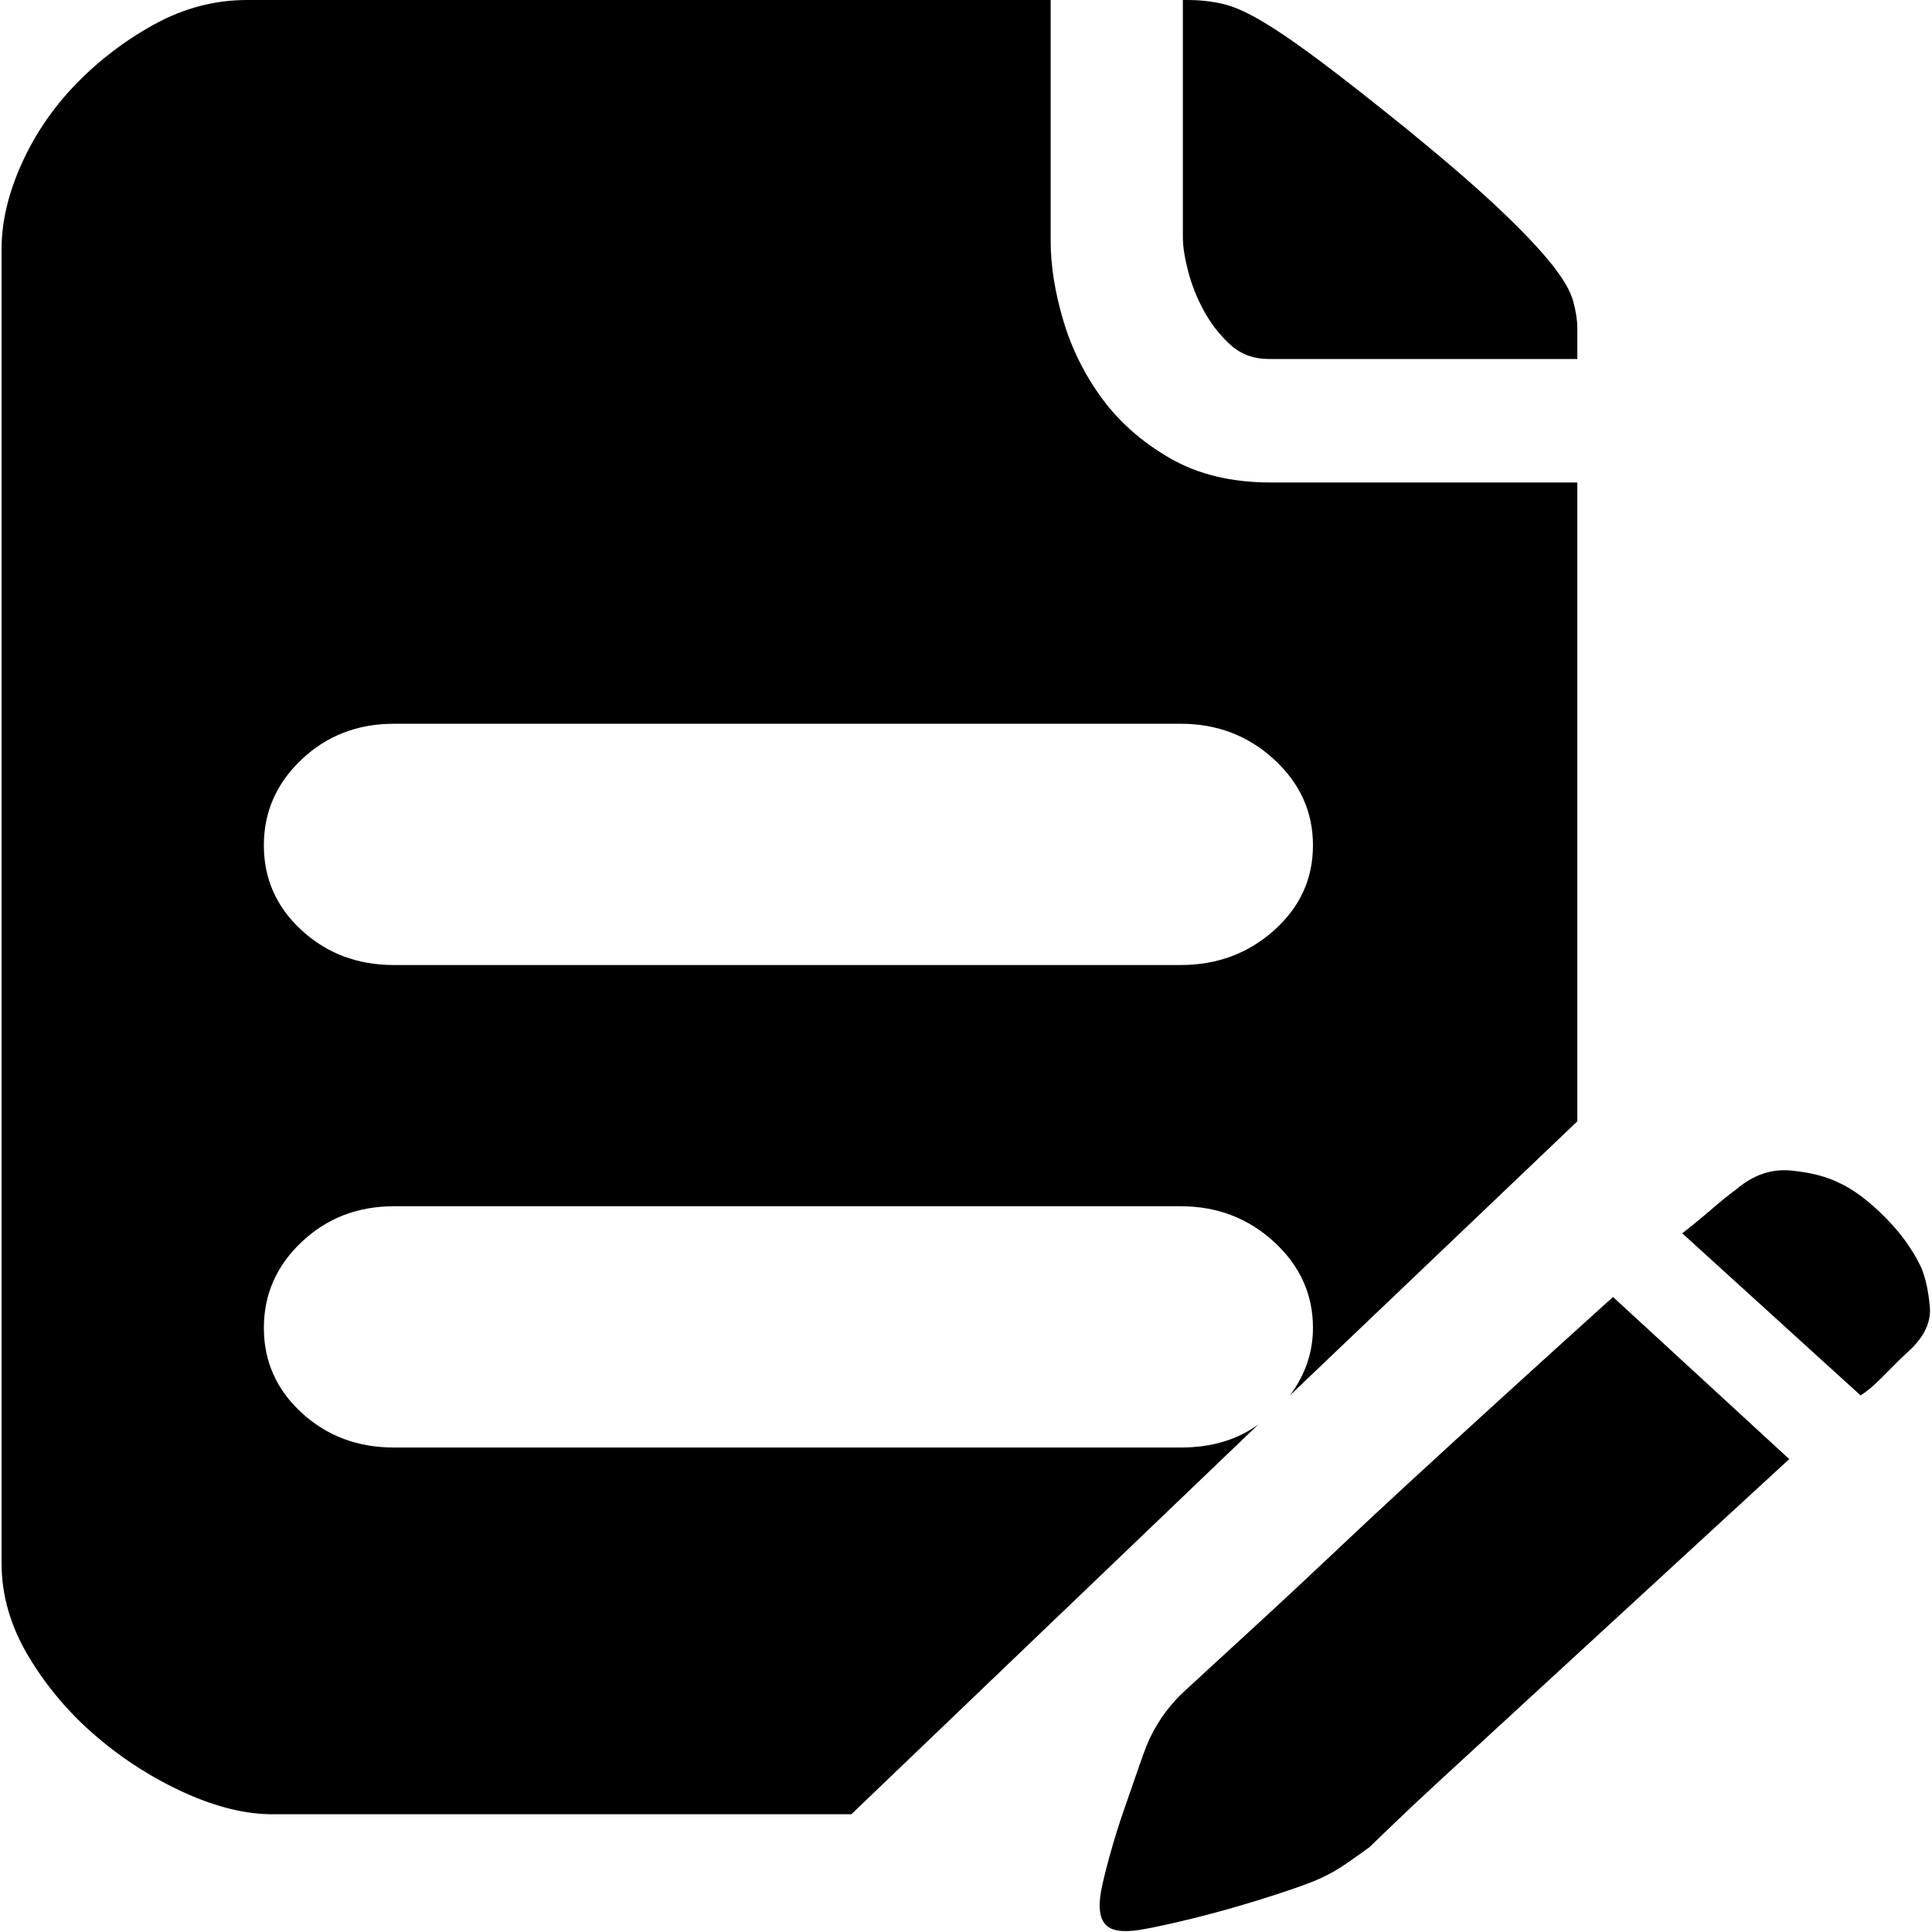
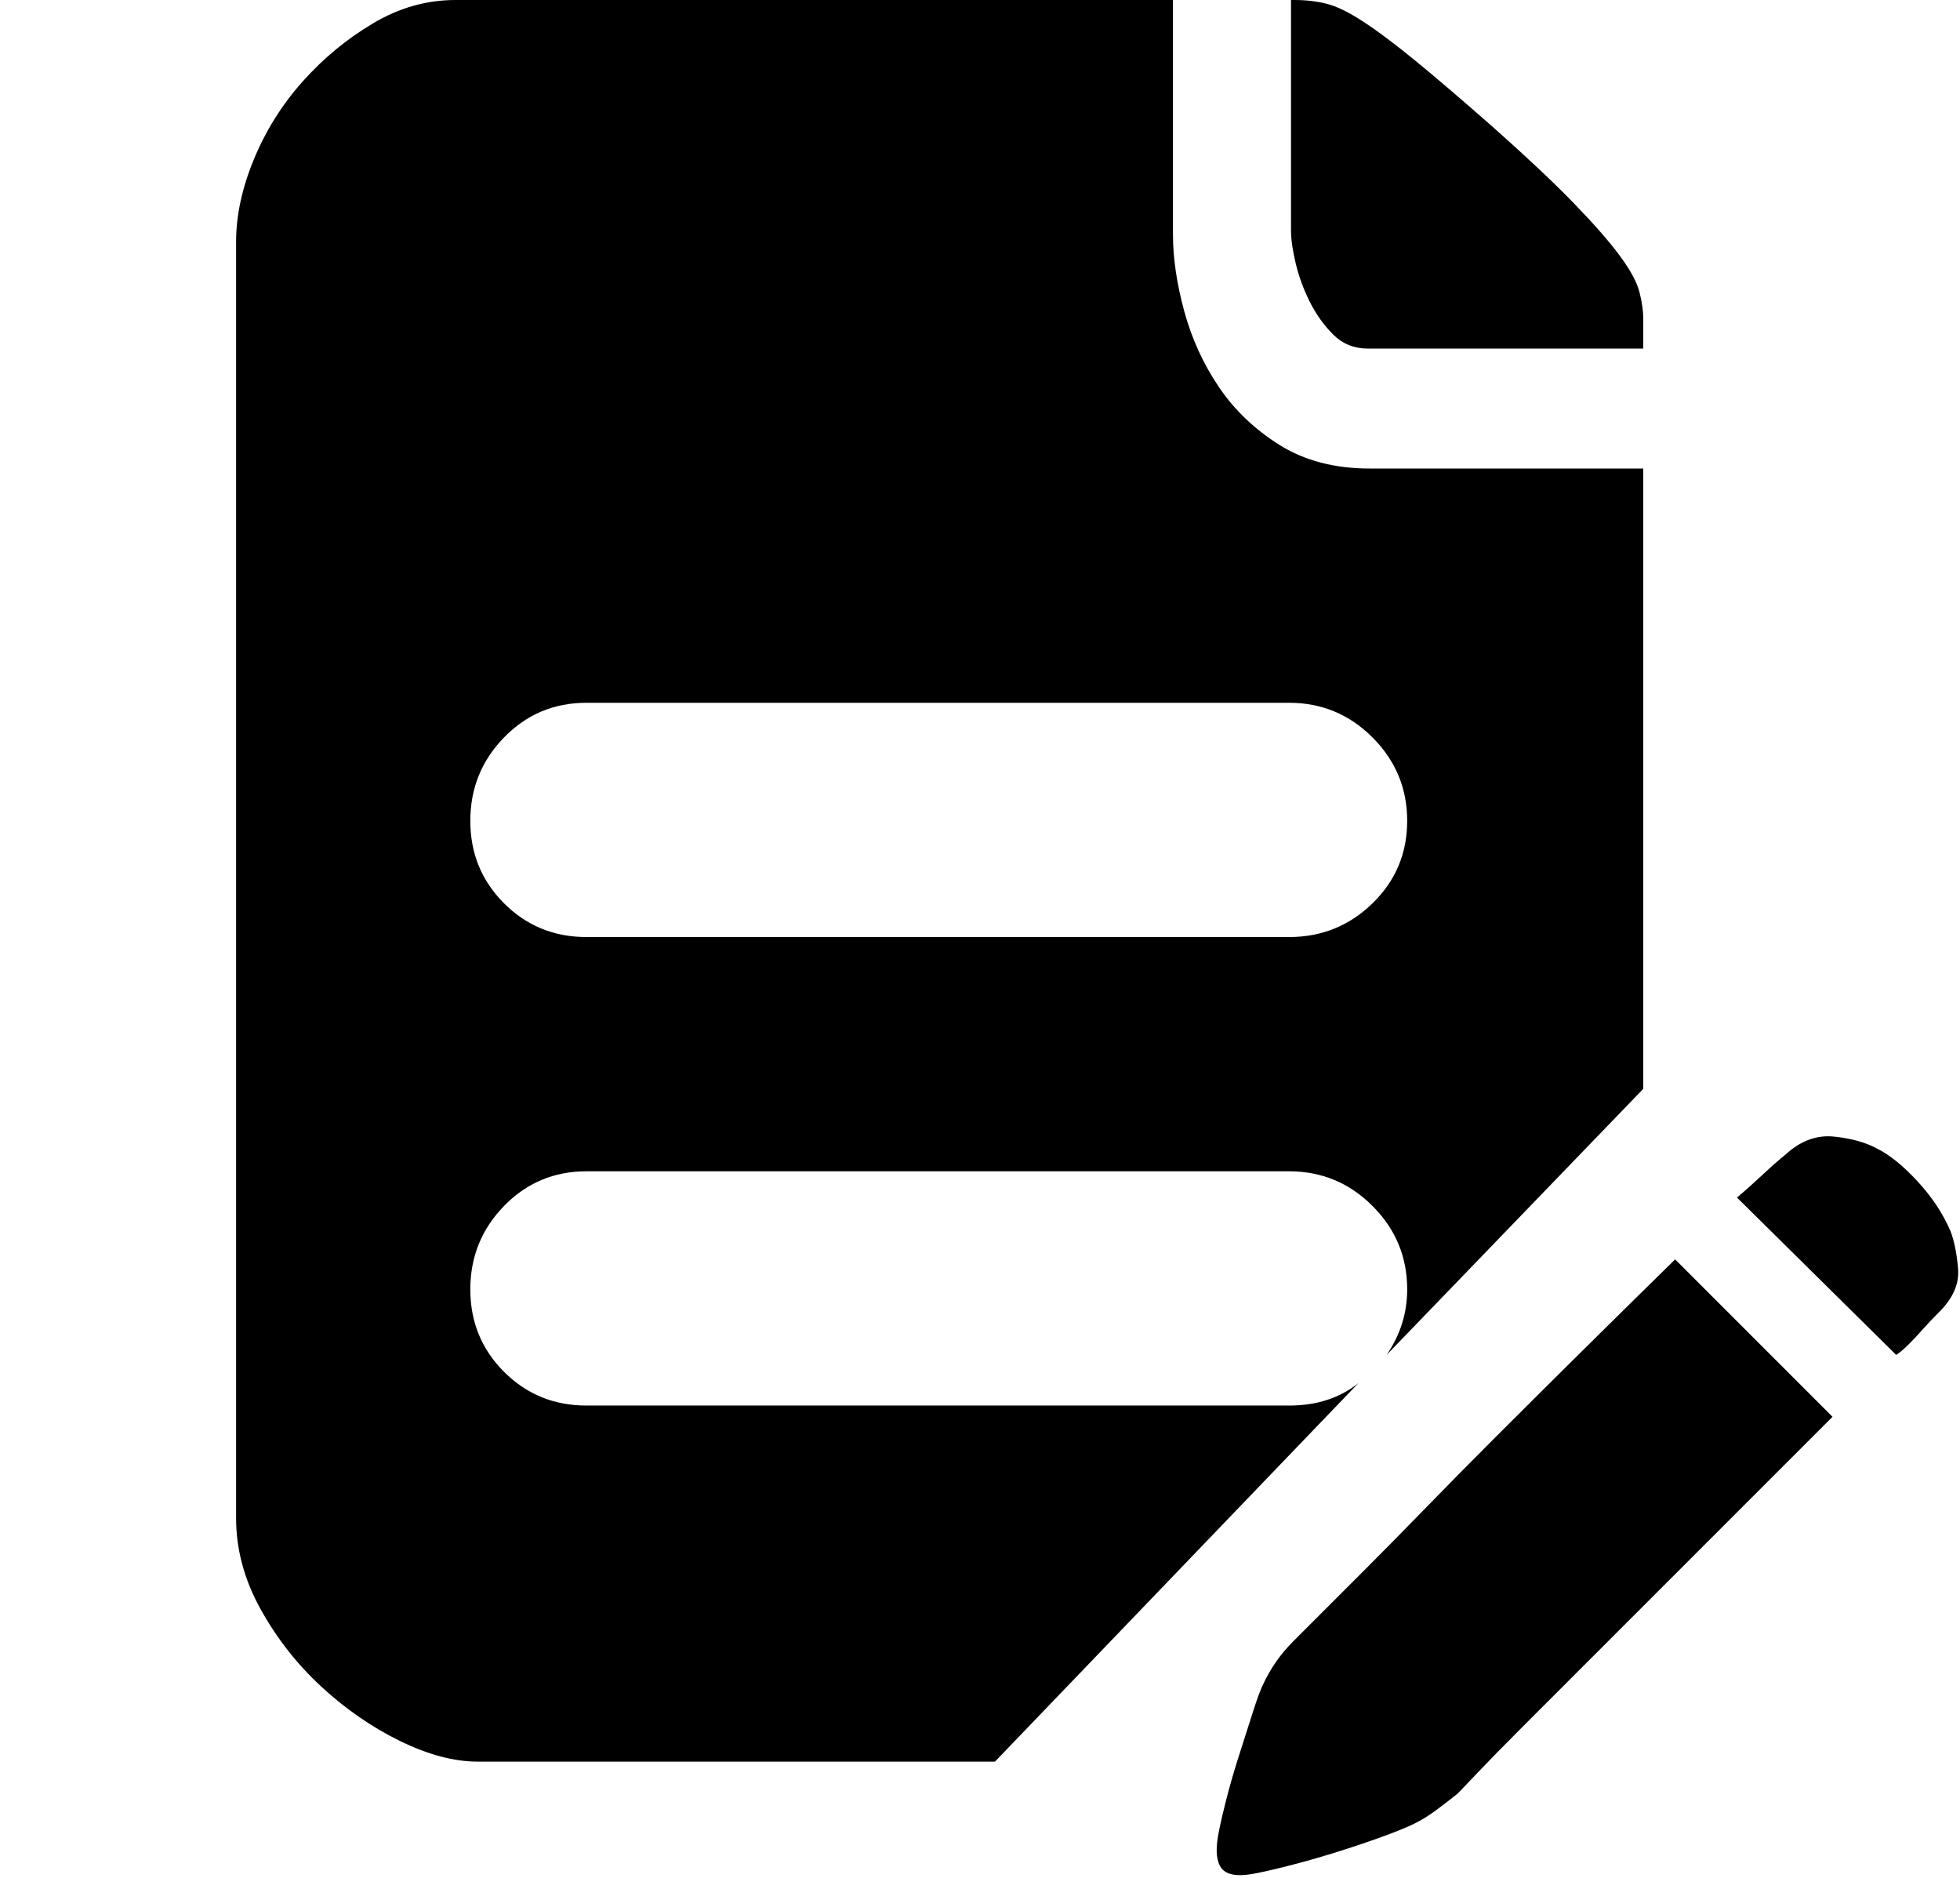
- <svg xmlns="http://www.w3.org/2000/svg" width="128" height="128">
-   <path d="M84.068 23.784c-1.02 0-1.877-.32-2.572-.96a8.588 8.588 0 0 1-1.738-2.237 11.524 11.524 0 0 1-1.042-2.621c-.232-.895-.348-1.641-.348-2.238V0h.278c.834 0 1.622.085 2.363.256.742.17 1.645.575 2.711 1.214 1.066.64 2.363 1.535 3.892 2.686 1.53 1.15 3.453 2.664 5.77 4.54 2.502 2.045 4.494 3.771 5.977 5.178 1.483 1.406 2.618 2.6 3.406 3.58.787.98 1.274 1.812 1.46 2.494.185.682.277 1.278.277 1.79v2.046H84.068zM127.3 84.01c.278.682.464 1.535.556 2.558.093 1.023-.37 2.003-1.39 2.94-.463.427-.88.832-1.25 1.215-.372.384-.696.704-.974.96a6.69 6.69 0 0 1-.973.767l-11.816-10.741a44.331 44.331 0 0 0 1.877-1.535 31.028 31.028 0 0 1 1.737-1.406c1.112-.938 2.317-1.343 3.615-1.215 1.297.128 2.363.405 3.197.83.927.427 1.923 1.173 2.989 2.239 1.065 1.065 1.876 2.195 2.432 3.388zM78.23 95.902c2.038 0 3.752-.511 5.143-1.534l-26.969 25.83H18.037c-1.761 0-3.684-.47-5.77-1.407a24.549 24.549 0 0 1-5.838-3.709 21.373 21.373 0 0 1-4.518-5.306c-1.204-2.003-1.807-4.07-1.807-6.202V16.495c0-1.79.44-3.665 1.32-5.626A18.41 18.41 0 0 1 5.04 5.562a21.798 21.798 0 0 1 5.213-3.964C12.198.533 14.237 0 16.37 0h53.24v15.984c0 1.62.278 3.367.834 5.242a16.704 16.704 0 0 0 2.572 5.179c1.159 1.577 2.665 2.898 4.518 3.964 1.853 1.066 4.078 1.598 6.673 1.598h20.295v42.325L85.458 92.45c1.02-1.364 1.529-2.856 1.529-4.476 0-2.216-.857-4.113-2.572-5.69-1.714-1.577-3.776-2.366-6.186-2.366H26.1c-2.409 0-4.448.789-6.116 2.366-1.668 1.577-2.502 3.474-2.502 5.69 0 2.217.834 4.092 2.502 5.626 1.668 1.535 3.707 2.302 6.117 2.302h52.13zM26.1 47.951c-2.41 0-4.449.789-6.117 2.366-1.668 1.577-2.502 3.473-2.502 5.69 0 2.216.834 4.092 2.502 5.626 1.668 1.534 3.707 2.302 6.117 2.302h52.13c2.409 0 4.47-.768 6.185-2.302 1.715-1.534 2.572-3.41 2.572-5.626 0-2.217-.857-4.113-2.572-5.69-1.714-1.577-3.776-2.366-6.186-2.366H26.1zm52.407 64.063l1.807-1.663 3.476-3.196a479.75 479.75 0 0 0 4.587-4.284 500.757 500.757 0 0 1 5.004-4.667c3.985-3.666 8.48-7.758 13.485-12.276l11.677 10.741-13.485 12.404-5.004 4.603-4.587 4.22a179.46 179.46 0 0 0-3.267 3.068c-.88.853-1.367 1.322-1.46 1.407-.463.341-.973.703-1.529 1.087-.556.383-1.112.703-1.668.959-.556.256-1.413.575-2.572.959a83.5 83.5 0 0 1-3.545 1.087 72.2 72.2 0 0 1-3.475.895c-1.112.256-1.946.426-2.502.511-1.112.17-1.854.043-2.224-.383-.371-.426-.464-1.151-.278-2.174.092-.511.278-1.279.556-2.302.278-1.023.602-2.067.973-3.132l1.042-3.005c.325-.938.58-1.577.765-1.918a10.157 10.157 0 0 1 2.224-2.941z" />
+ <svg xmlns="http://www.w3.org/2000/svg" t="1506330387278" class="icon" style="" viewBox="0 0 1069 1024" version="1.1" p-id="1447" width="66.812" height="64">
+   <defs>
+     <style type="text/css" />
+   </defs>
+   <path d="M746.028 190.084q-11.242 0-18.906-7.665t-12.774-17.884-7.665-20.95-2.555-17.884l0-125.701 2.044 0q9.198 0 17.373 2.044t19.928 9.709 28.615 21.461 42.411 36.279q27.593 24.527 43.944 41.389t25.038 28.615 10.731 19.928 2.044 14.307l0 16.351-150.228 0zM1063.856 671.425q3.066 8.176 4.088 20.439t-10.22 23.505q-5.11 5.11-9.198 9.709t-7.154 7.665q-4.088 4.088-7.154 6.132l-86.866-85.844q6.132-5.11 13.796-12.263t12.774-11.242q12.263-11.242 26.571-9.709t23.505 6.643q10.22 5.11 21.972 17.884t17.884 27.082zM703.106 766.467q22.483 0 37.812-12.263l-198.259 206.435-282.06 0q-19.417 0-42.411-11.242t-42.922-29.637-33.214-42.411-13.285-49.565l0-695.952q0-21.461 9.709-44.966t26.571-42.411 38.323-31.681 44.966-12.774l391.409 0 0 127.745q0 19.417 6.132 41.9t18.906 41.389 33.214 31.681 49.054 12.774l149.206 0 0 338.267-140.008 145.118q11.242-16.351 11.242-35.768 0-26.571-18.906-45.477t-45.477-18.906l-383.234 0q-26.571 0-44.966 18.906t-18.395 45.477 18.395 44.966 44.966 18.395l383.234 0zM319.872 383.234q-26.571 0-44.966 18.906t-18.395 45.477 18.395 44.966 44.966 18.395l383.234 0q26.571 0 45.477-18.395t18.906-44.966-18.906-45.477-45.477-18.906l-383.234 0zM705.15 895.234l13.285-13.285 25.549-25.549q15.329-15.329 33.725-34.236t36.79-37.301q43.944-43.944 99.13-98.108l85.844 85.844-99.13 99.13-36.79 36.79-33.725 33.725q-14.307 14.307-24.016 24.527t-10.731 11.242q-5.11 4.088-11.242 8.687t-12.263 7.665-18.906 7.665-26.06 8.687-25.549 7.154-18.395 4.088q-12.263 2.044-16.351-3.066t-2.044-17.373q1.022-6.132 4.088-18.395t7.154-25.038 7.665-24.016 5.621-15.329q6.132-13.285 16.351-23.505z" p-id="1448" />
</svg>
